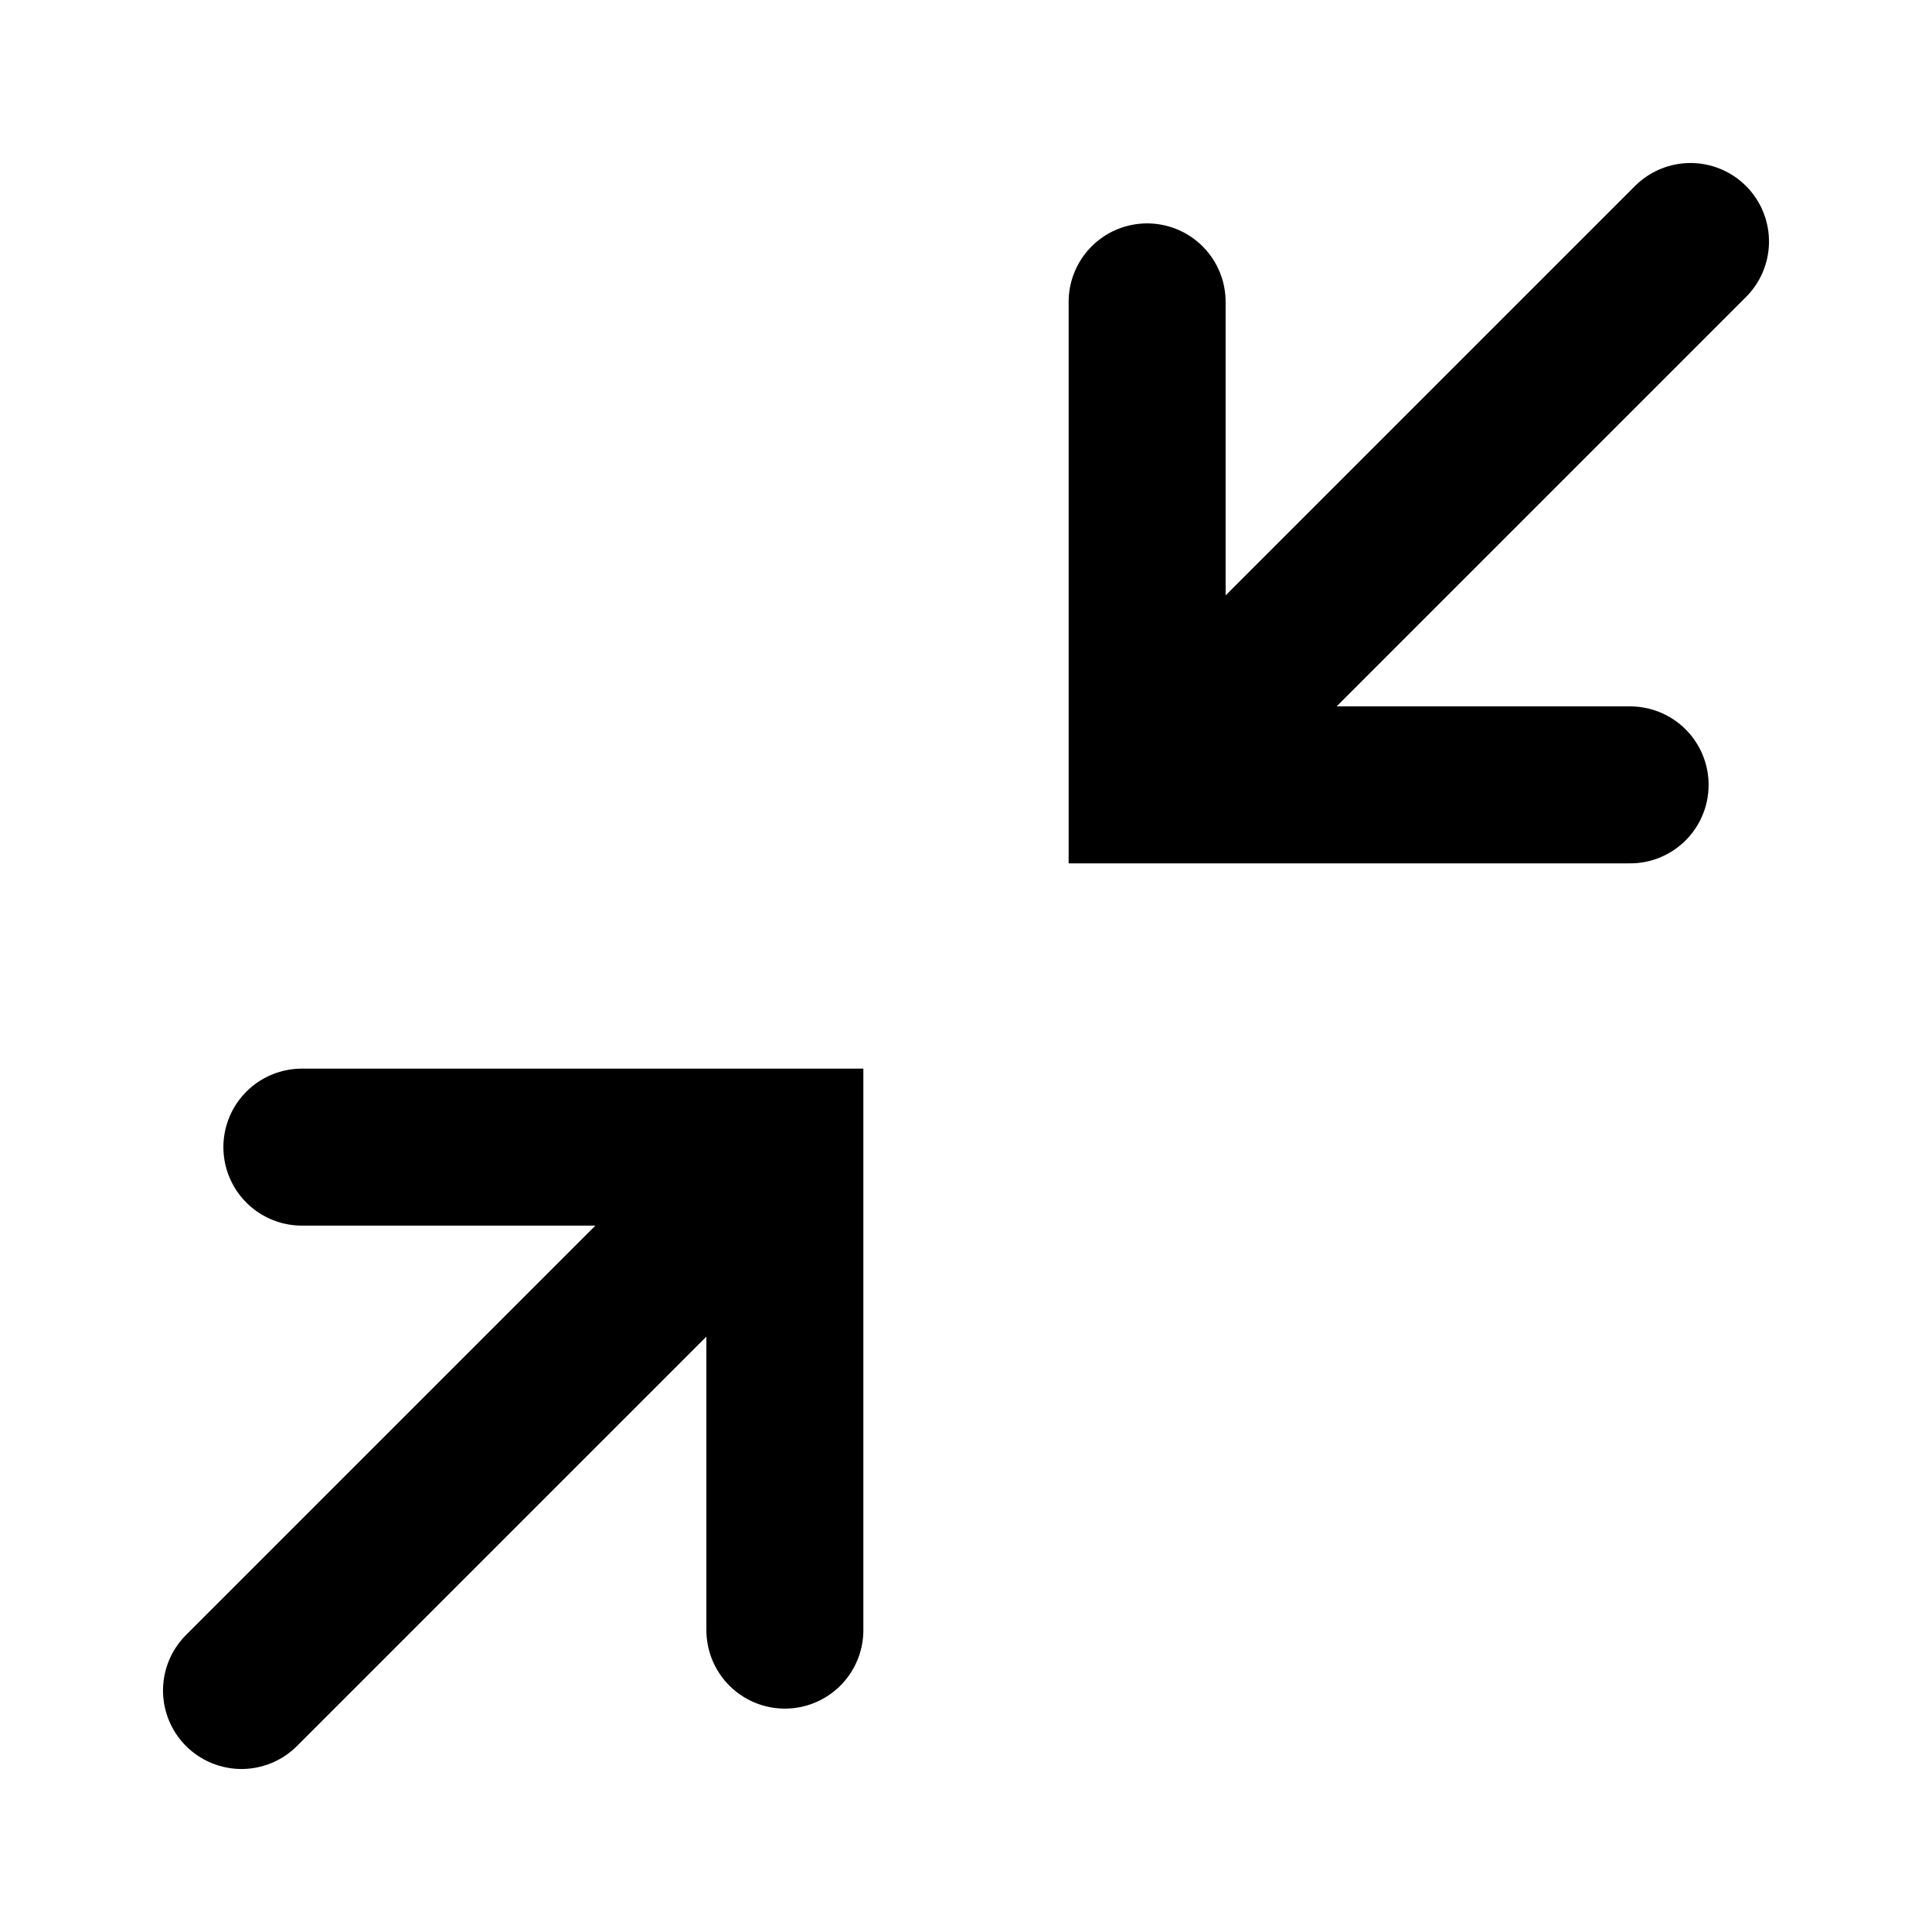
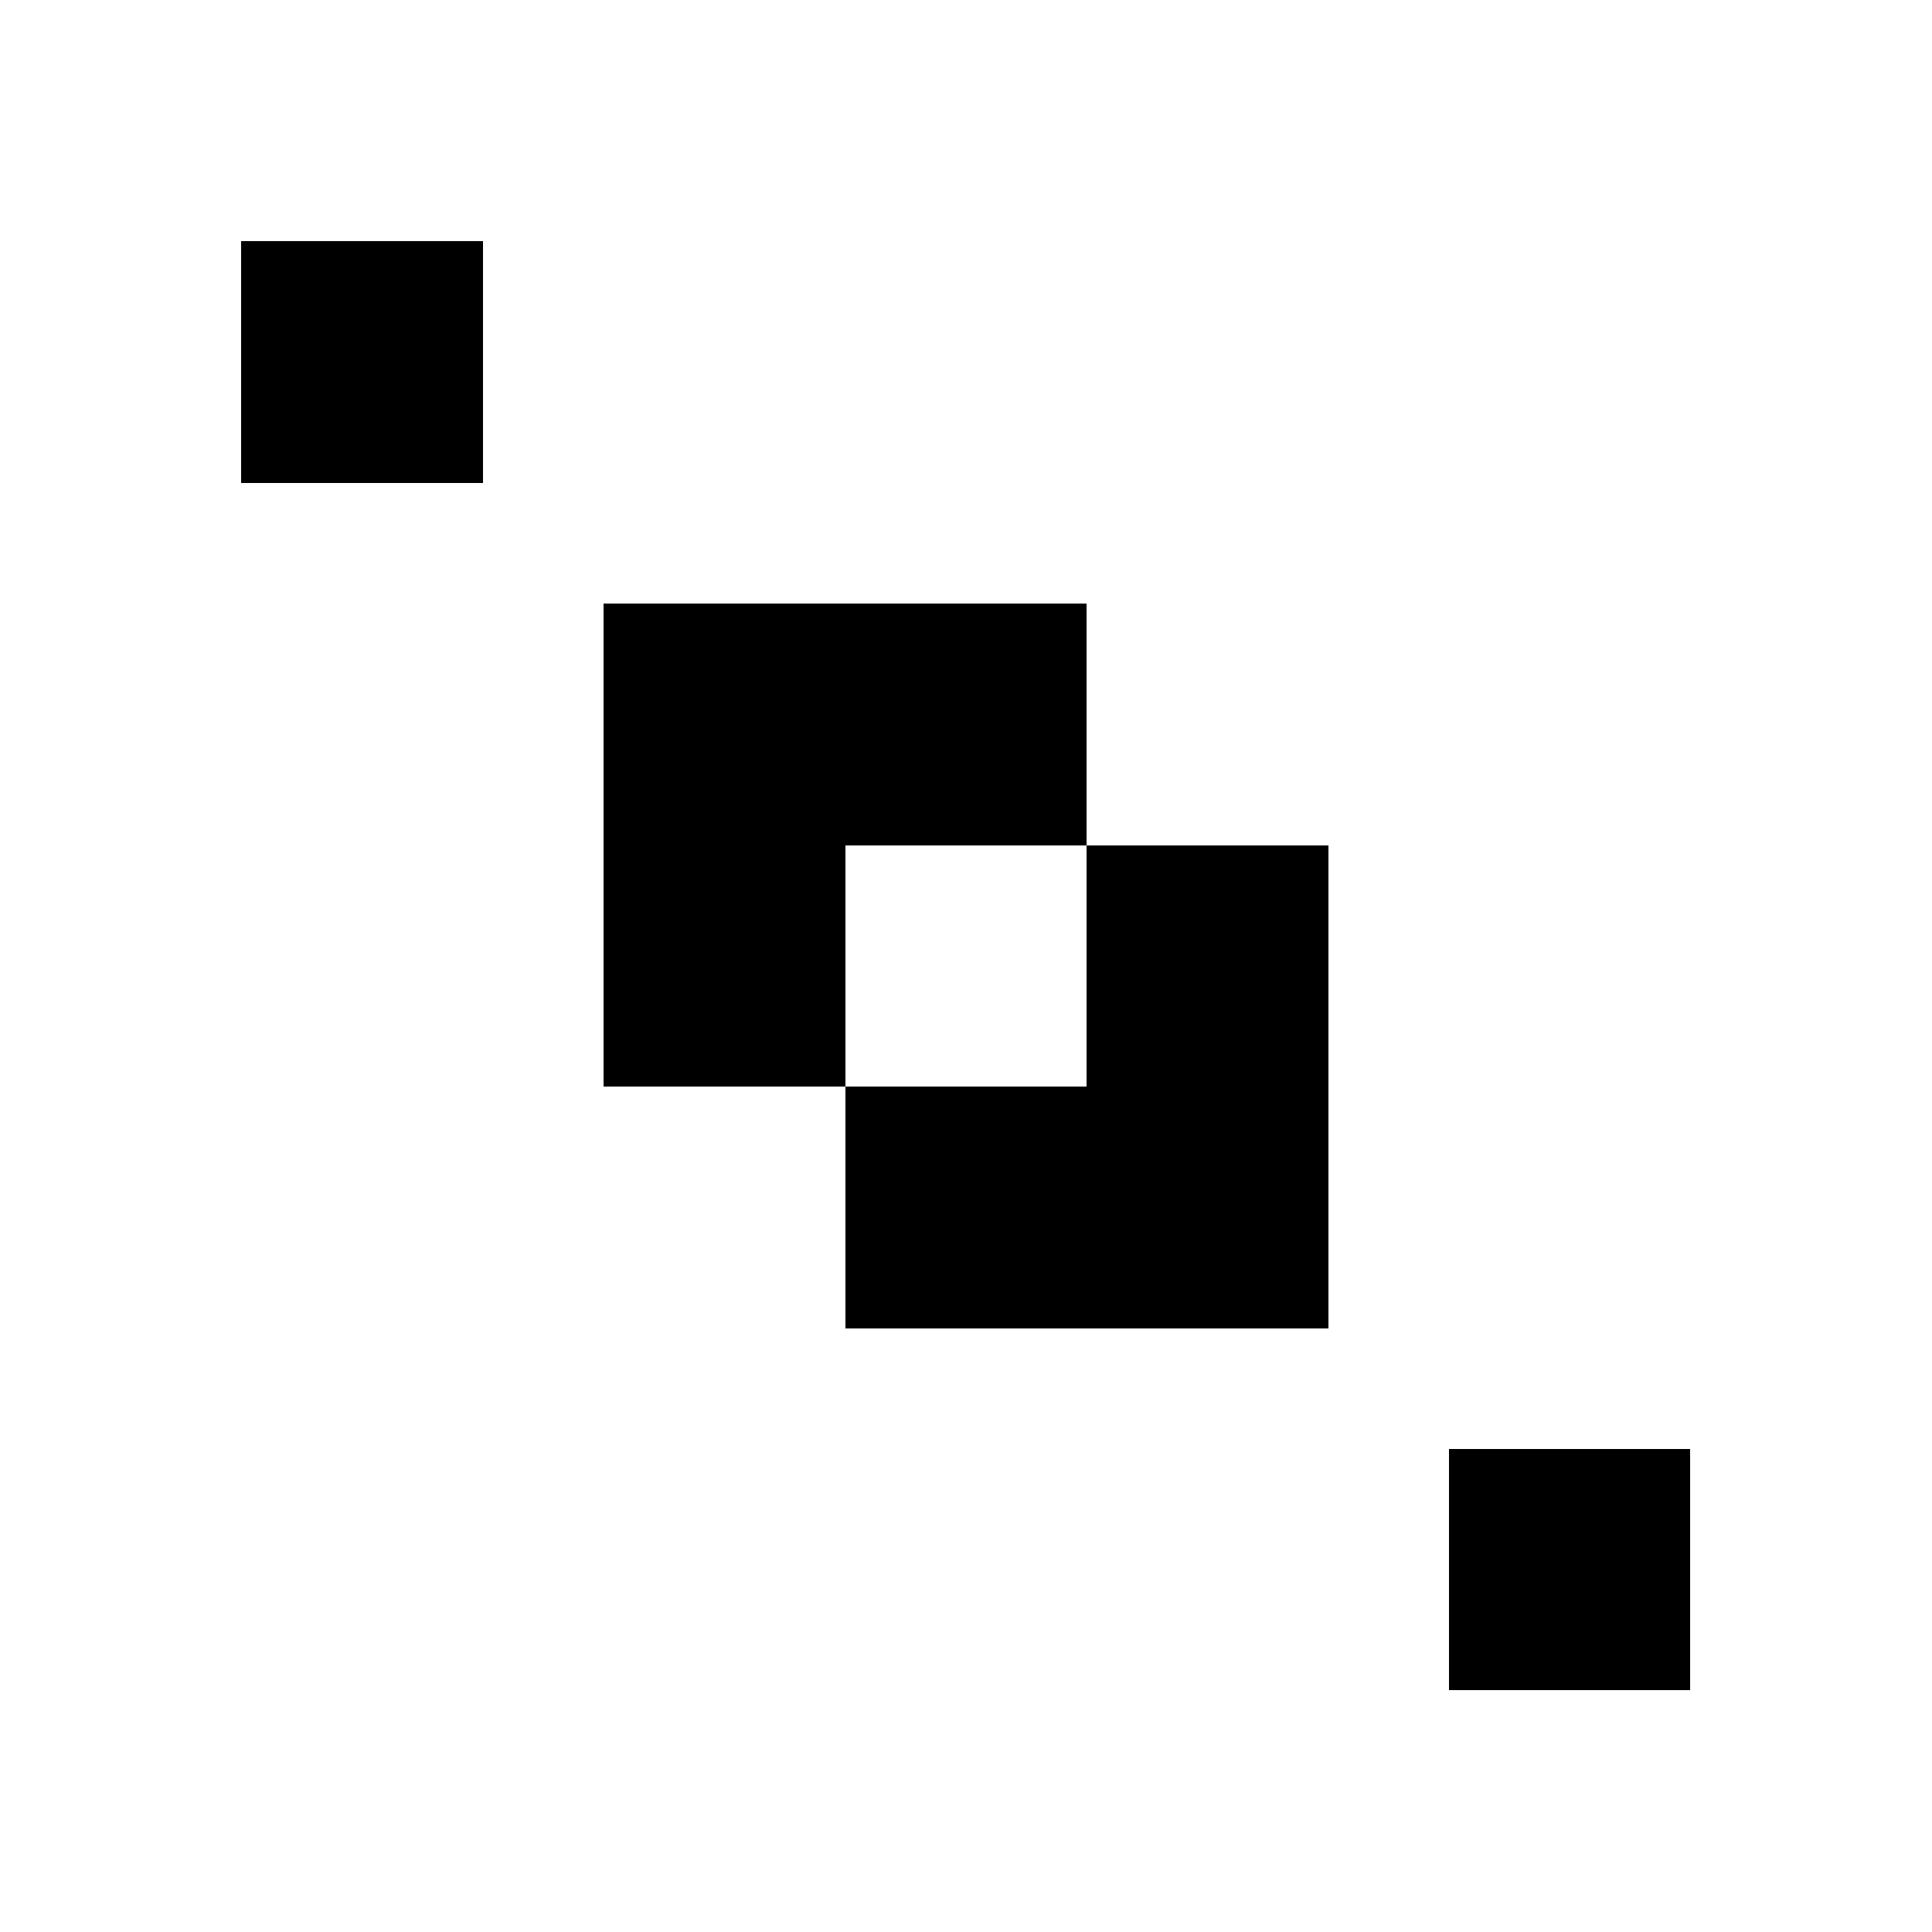
- <svg xmlns="http://www.w3.org/2000/svg" width="16" height="16" viewBox="0 0 16 16" fill="none" stroke="currentColor" stroke-width="1.3" stroke-linecap="round">
-   <path d="M13.5 6.5h-4v-4M2.5 9.5h4v4M9.5 6.5 14 2M6.5 9.5 2 14" />
+ <svg xmlns="http://www.w3.org/2000/svg" width="16" height="16" viewBox="0 0 16 16" fill="currentColor" shape-rendering="crispEdges">
+   <rect x="5" y="5" width="4" height="2" />
+   <rect x="5" y="7" width="2" height="2" />
+   <rect x="7" y="9" width="4" height="2" />
+   <rect x="9" y="7" width="2" height="2" />
+   <rect x="2" y="2" width="2" height="2" />
+   <rect x="12" y="12" width="2" height="2" />
</svg>
